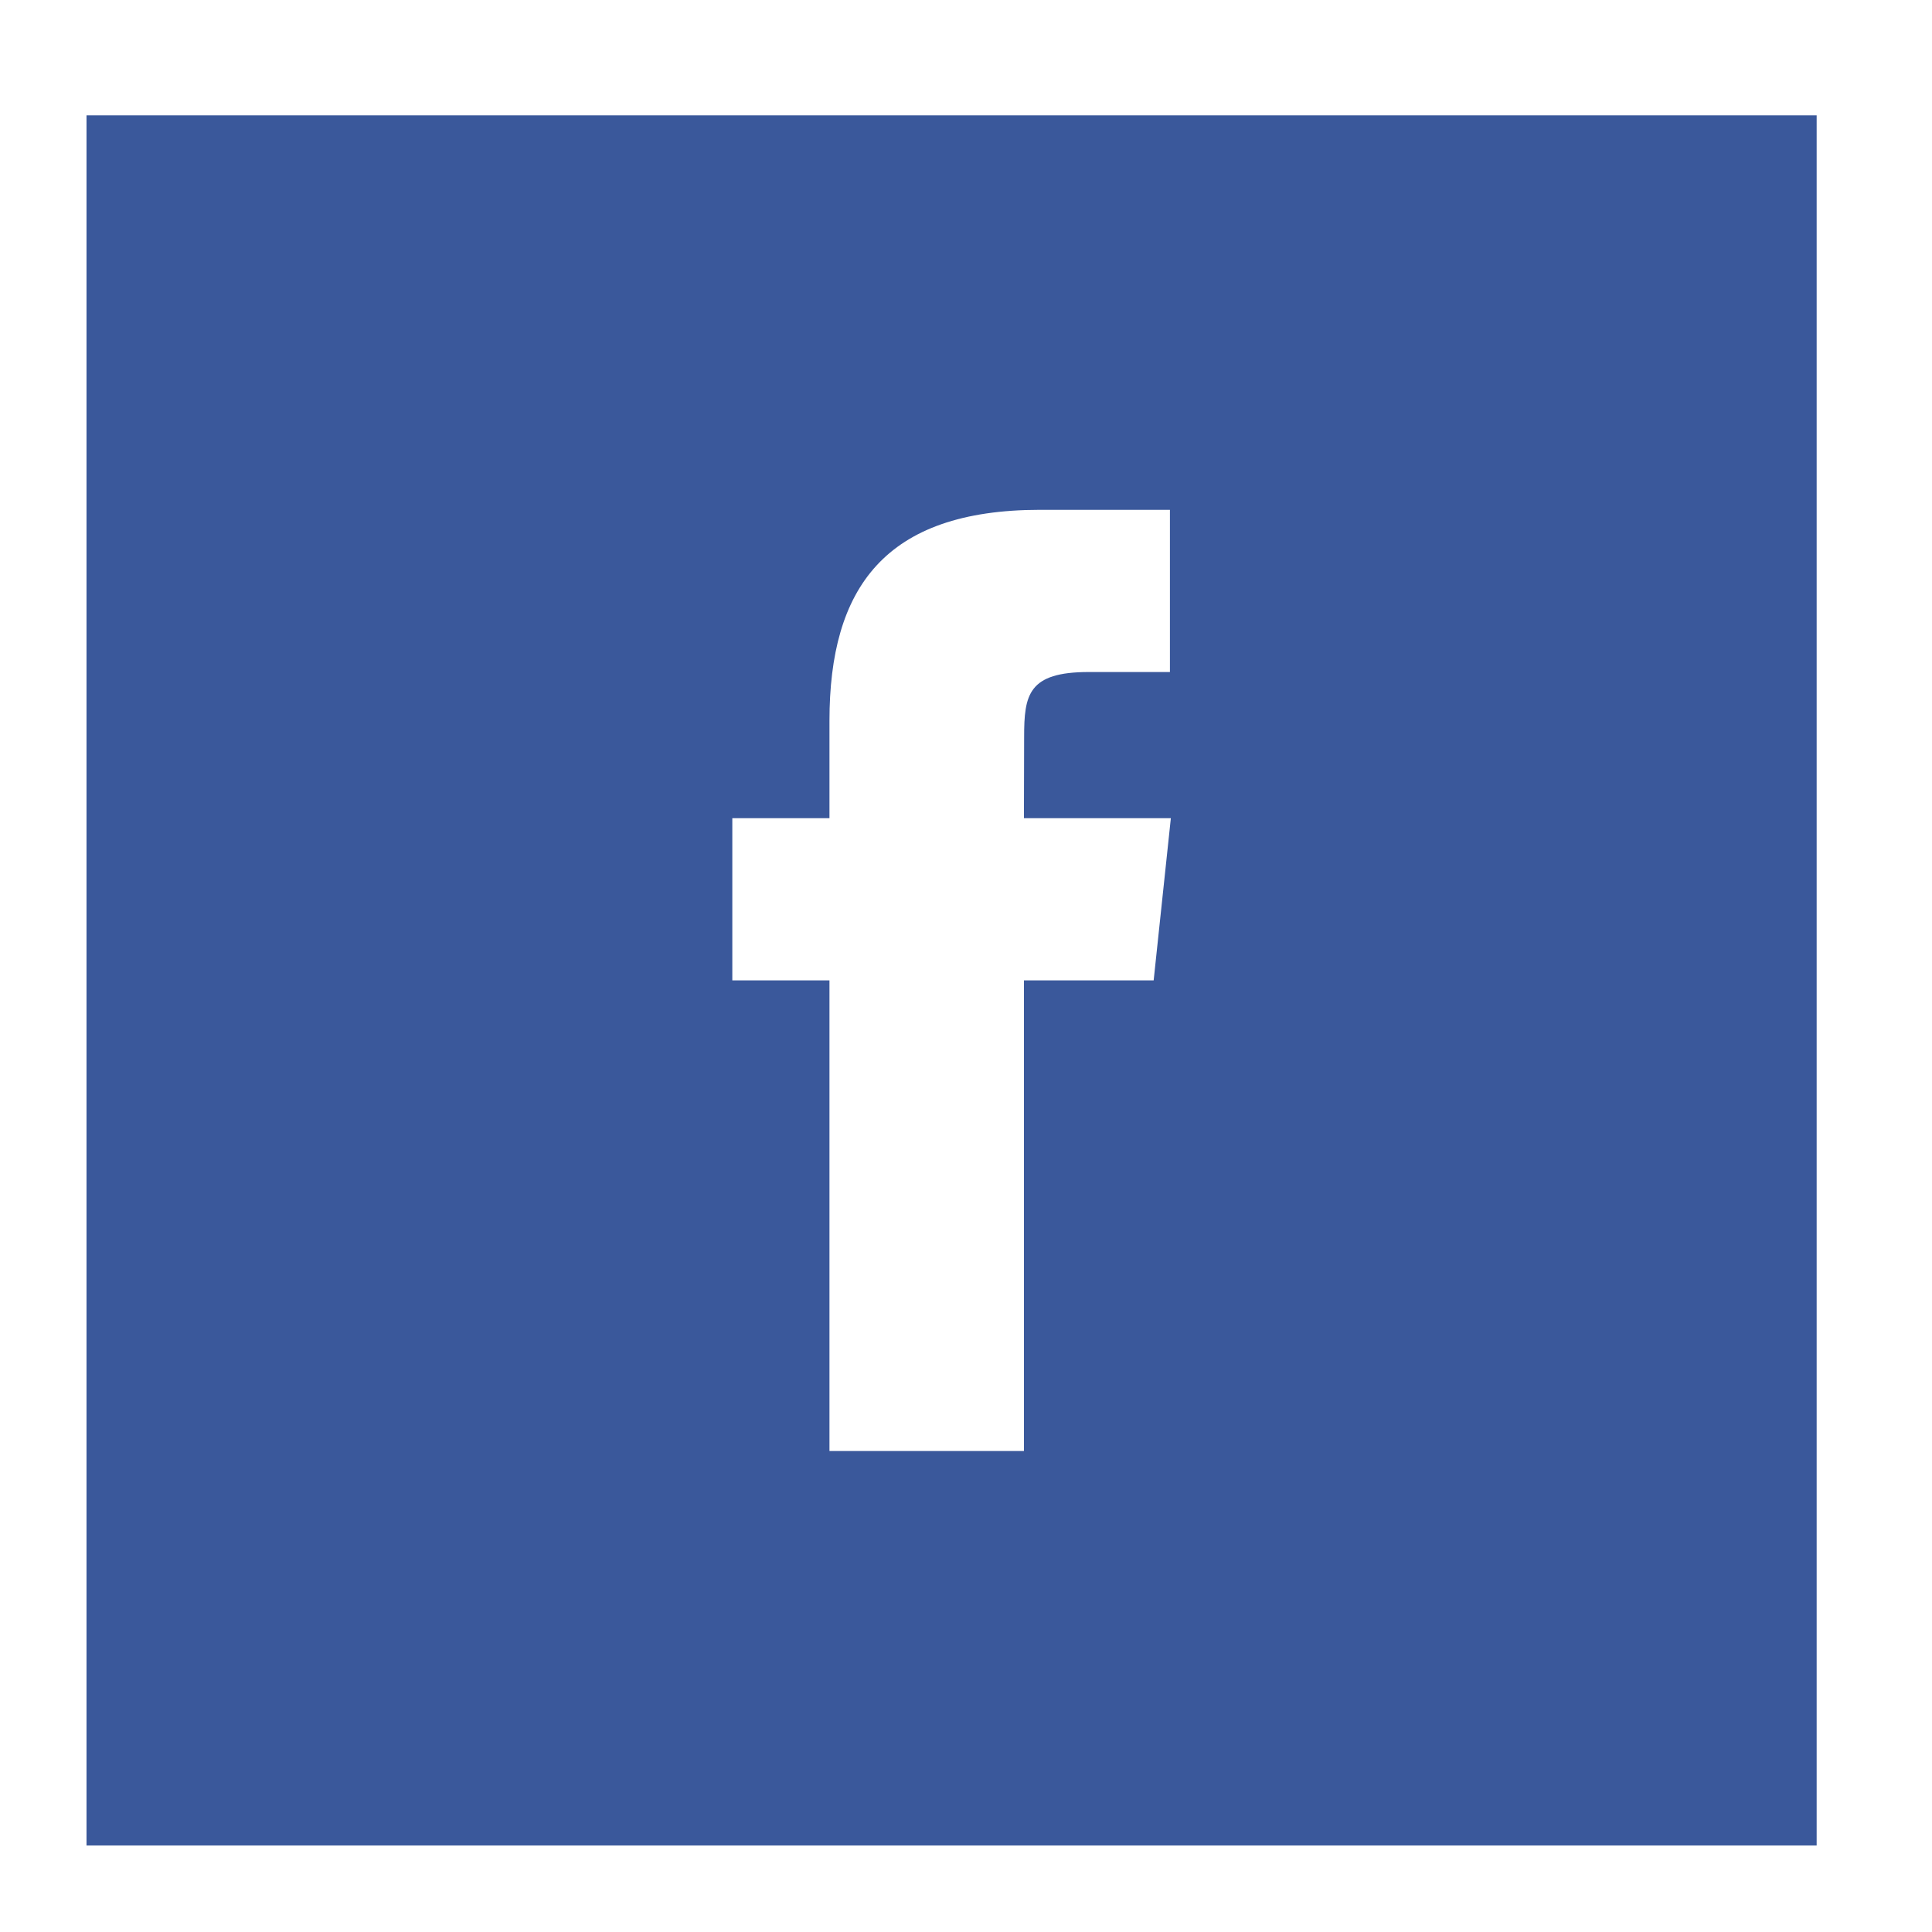
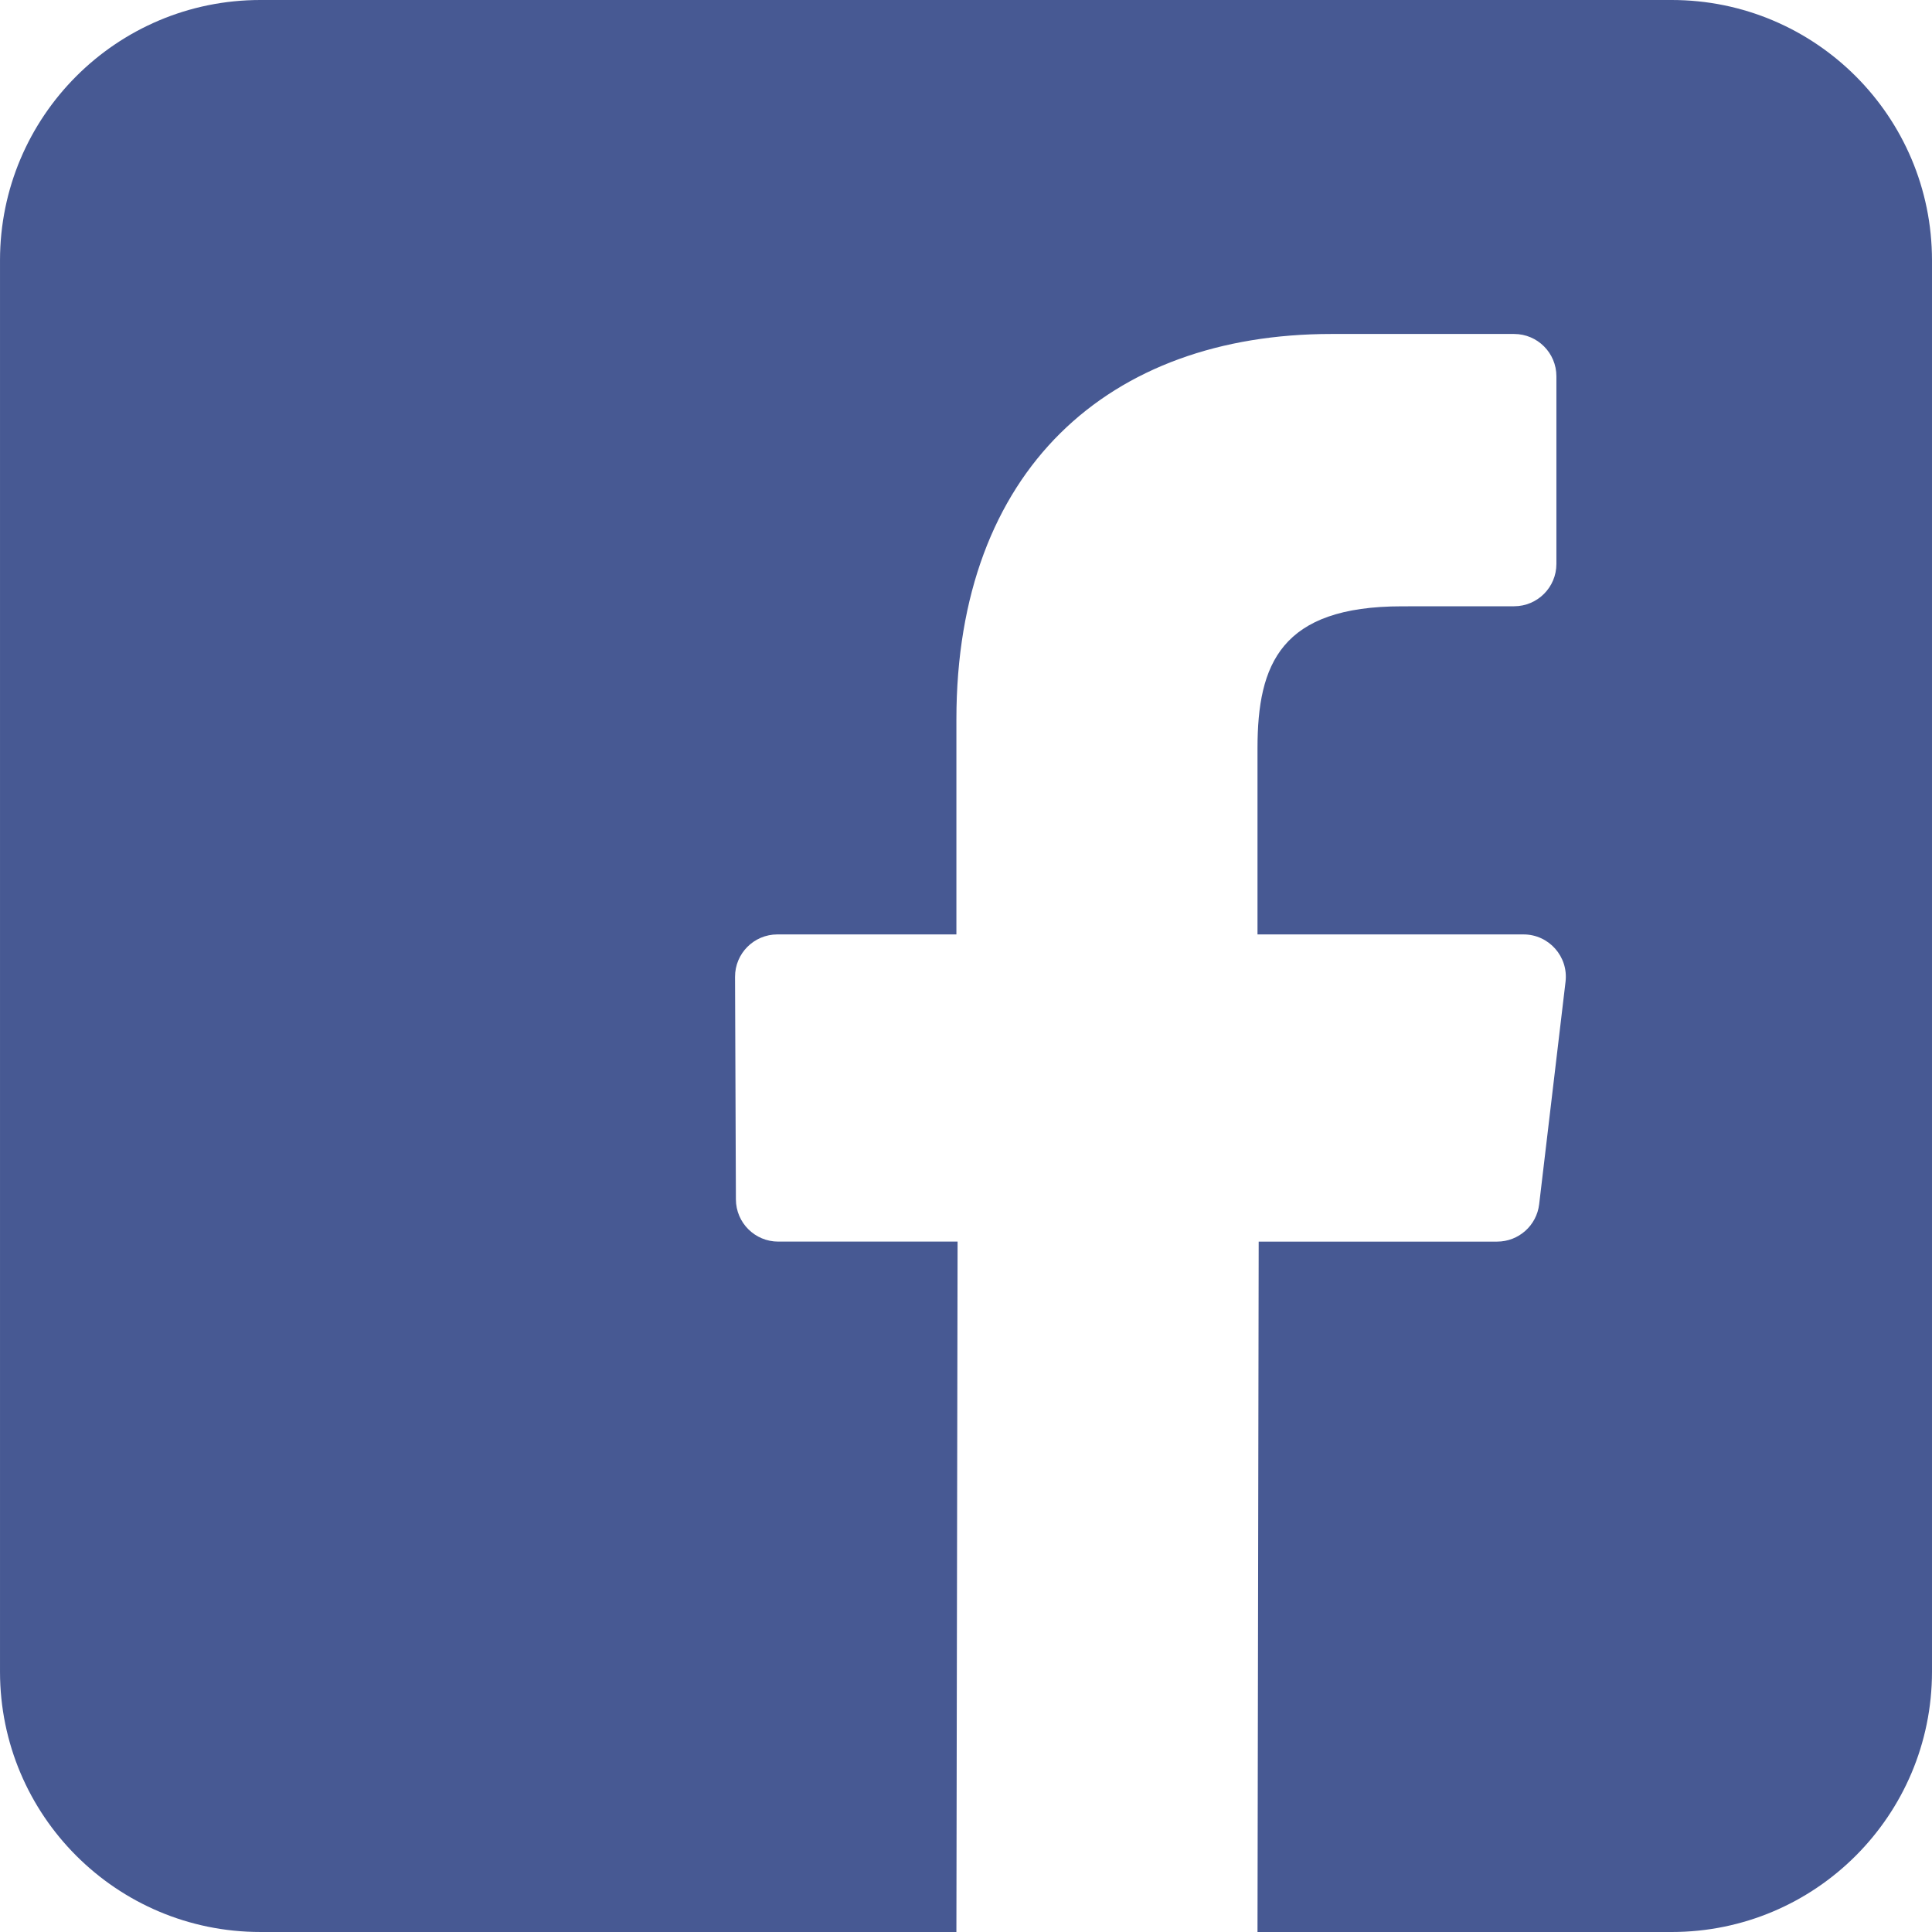
- <svg xmlns="http://www.w3.org/2000/svg" height="67px" id="Layer_1" style="enable-background:new 0 0 67 67;" version="1.1" viewBox="0 0 67 67" width="67px" xml:space="preserve">
-   <path d="M28.765,50.319h6.744V33.998h4.499l0.596-5.624h-5.095  l0.007-2.816c0-1.466,0.14-2.253,2.244-2.253h2.812V17.68h-4.5c-5.405,0-7.307,2.729-7.307,7.317v3.377h-3.369v5.625h3.369V50.319z   M3,4h60v60H3V4z" style="fill-rule:evenodd;clip-rule:evenodd;fill:#3A589B;" />
+ <svg xmlns="http://www.w3.org/2000/svg" version="1.1" id="Layer_1" x="0px" y="0px" viewBox="0 0 408.788 408.788" style="enable-background:new 0 0 408.788 408.788;" xml:space="preserve">
+   <path style="fill:#475993;" d="M353.701,0H55.087C24.665,0,0.002,24.662,0.002,55.085v298.616c0,30.423,24.662,55.085,55.085,55.085  h147.275l0.251-146.078h-37.951c-4.932,0-8.935-3.988-8.954-8.92l-0.182-47.087c-0.019-4.959,3.996-8.989,8.955-8.989h37.882  v-45.498c0-52.8,32.247-81.55,79.348-81.55h38.65c4.945,0,8.955,4.009,8.955,8.955v39.704c0,4.944-4.007,8.952-8.95,8.955  l-23.719,0.011c-25.615,0-30.575,12.172-30.575,30.035v39.389h56.285c5.363,0,9.524,4.683,8.892,10.009l-5.581,47.087  c-0.534,4.506-4.355,7.901-8.892,7.901h-50.453l-0.251,146.078h87.631c30.422,0,55.084-24.662,55.084-55.084V55.085  C408.786,24.662,384.124,0,353.701,0z" />
+   <g>
+ </g>
+   <g>
+ </g>
+   <g>
+ </g>
+   <g>
+ </g>
+   <g>
+ </g>
+   <g>
+ </g>
+   <g>
+ </g>
+   <g>
+ </g>
+   <g>
+ </g>
+   <g>
+ </g>
+   <g>
+ </g>
+   <g>
+ </g>
+   <g>
+ </g>
+   <g>
+ </g>
+   <g>
+ </g>
</svg>
